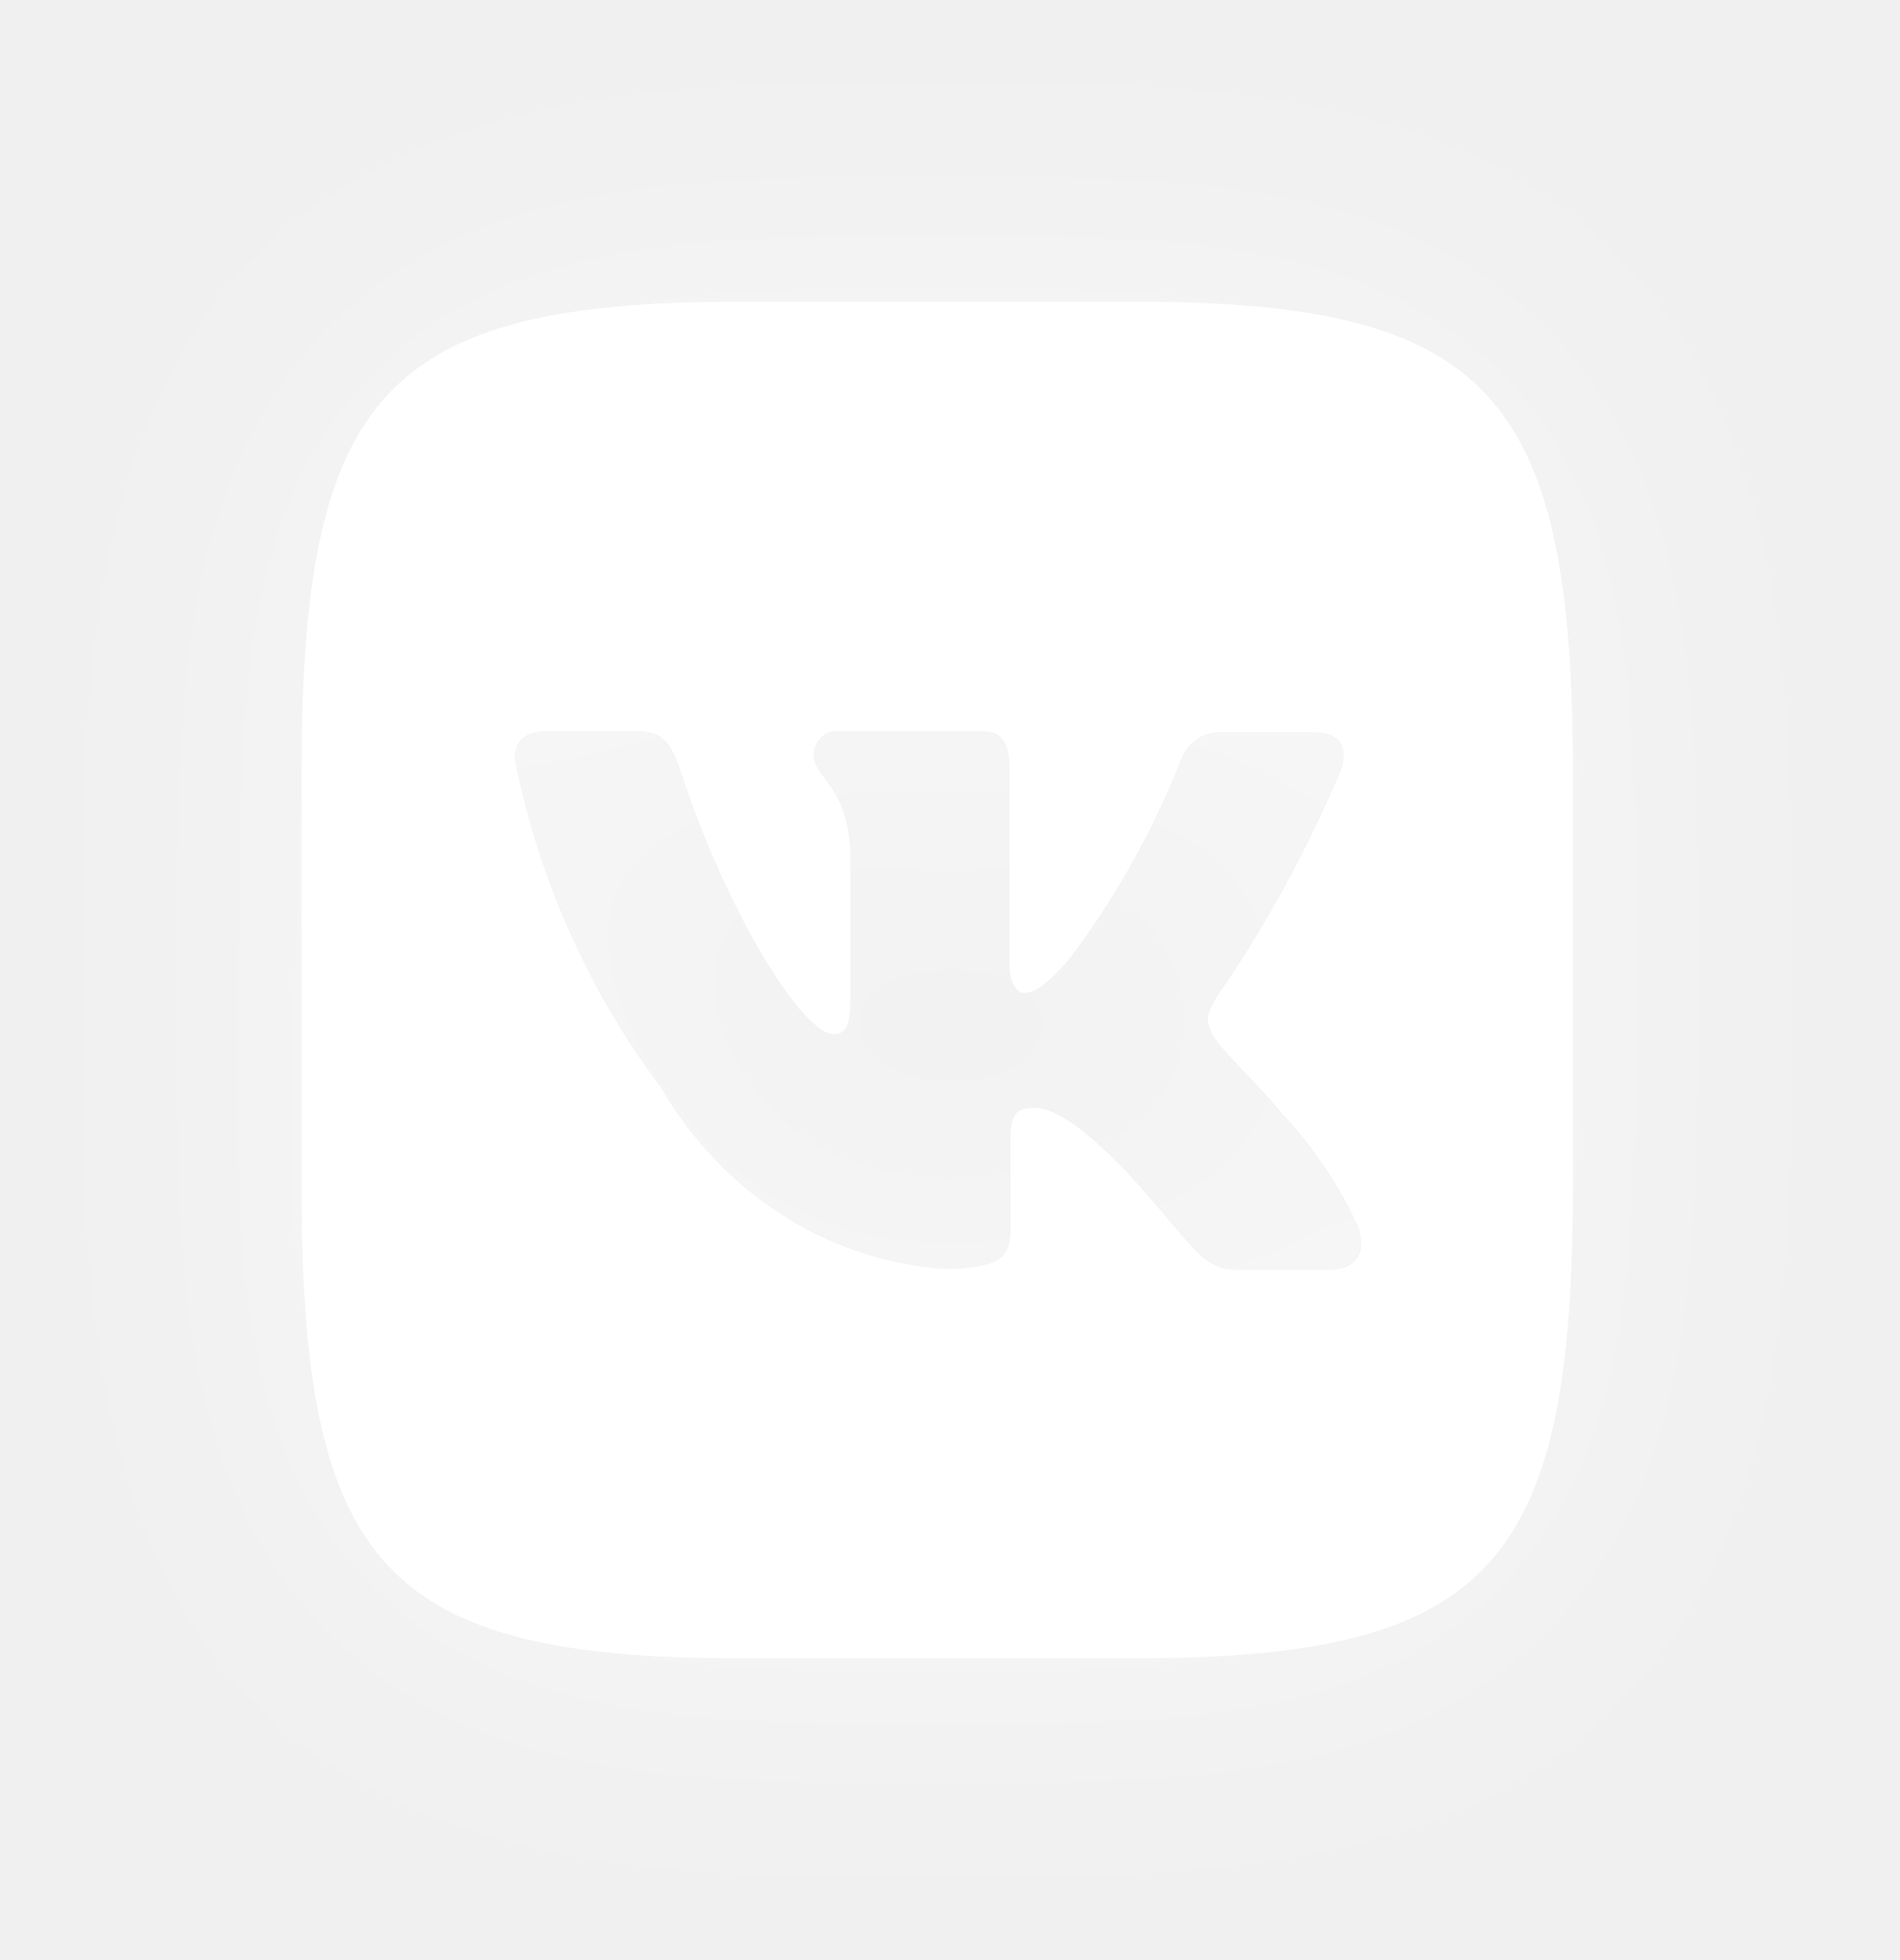
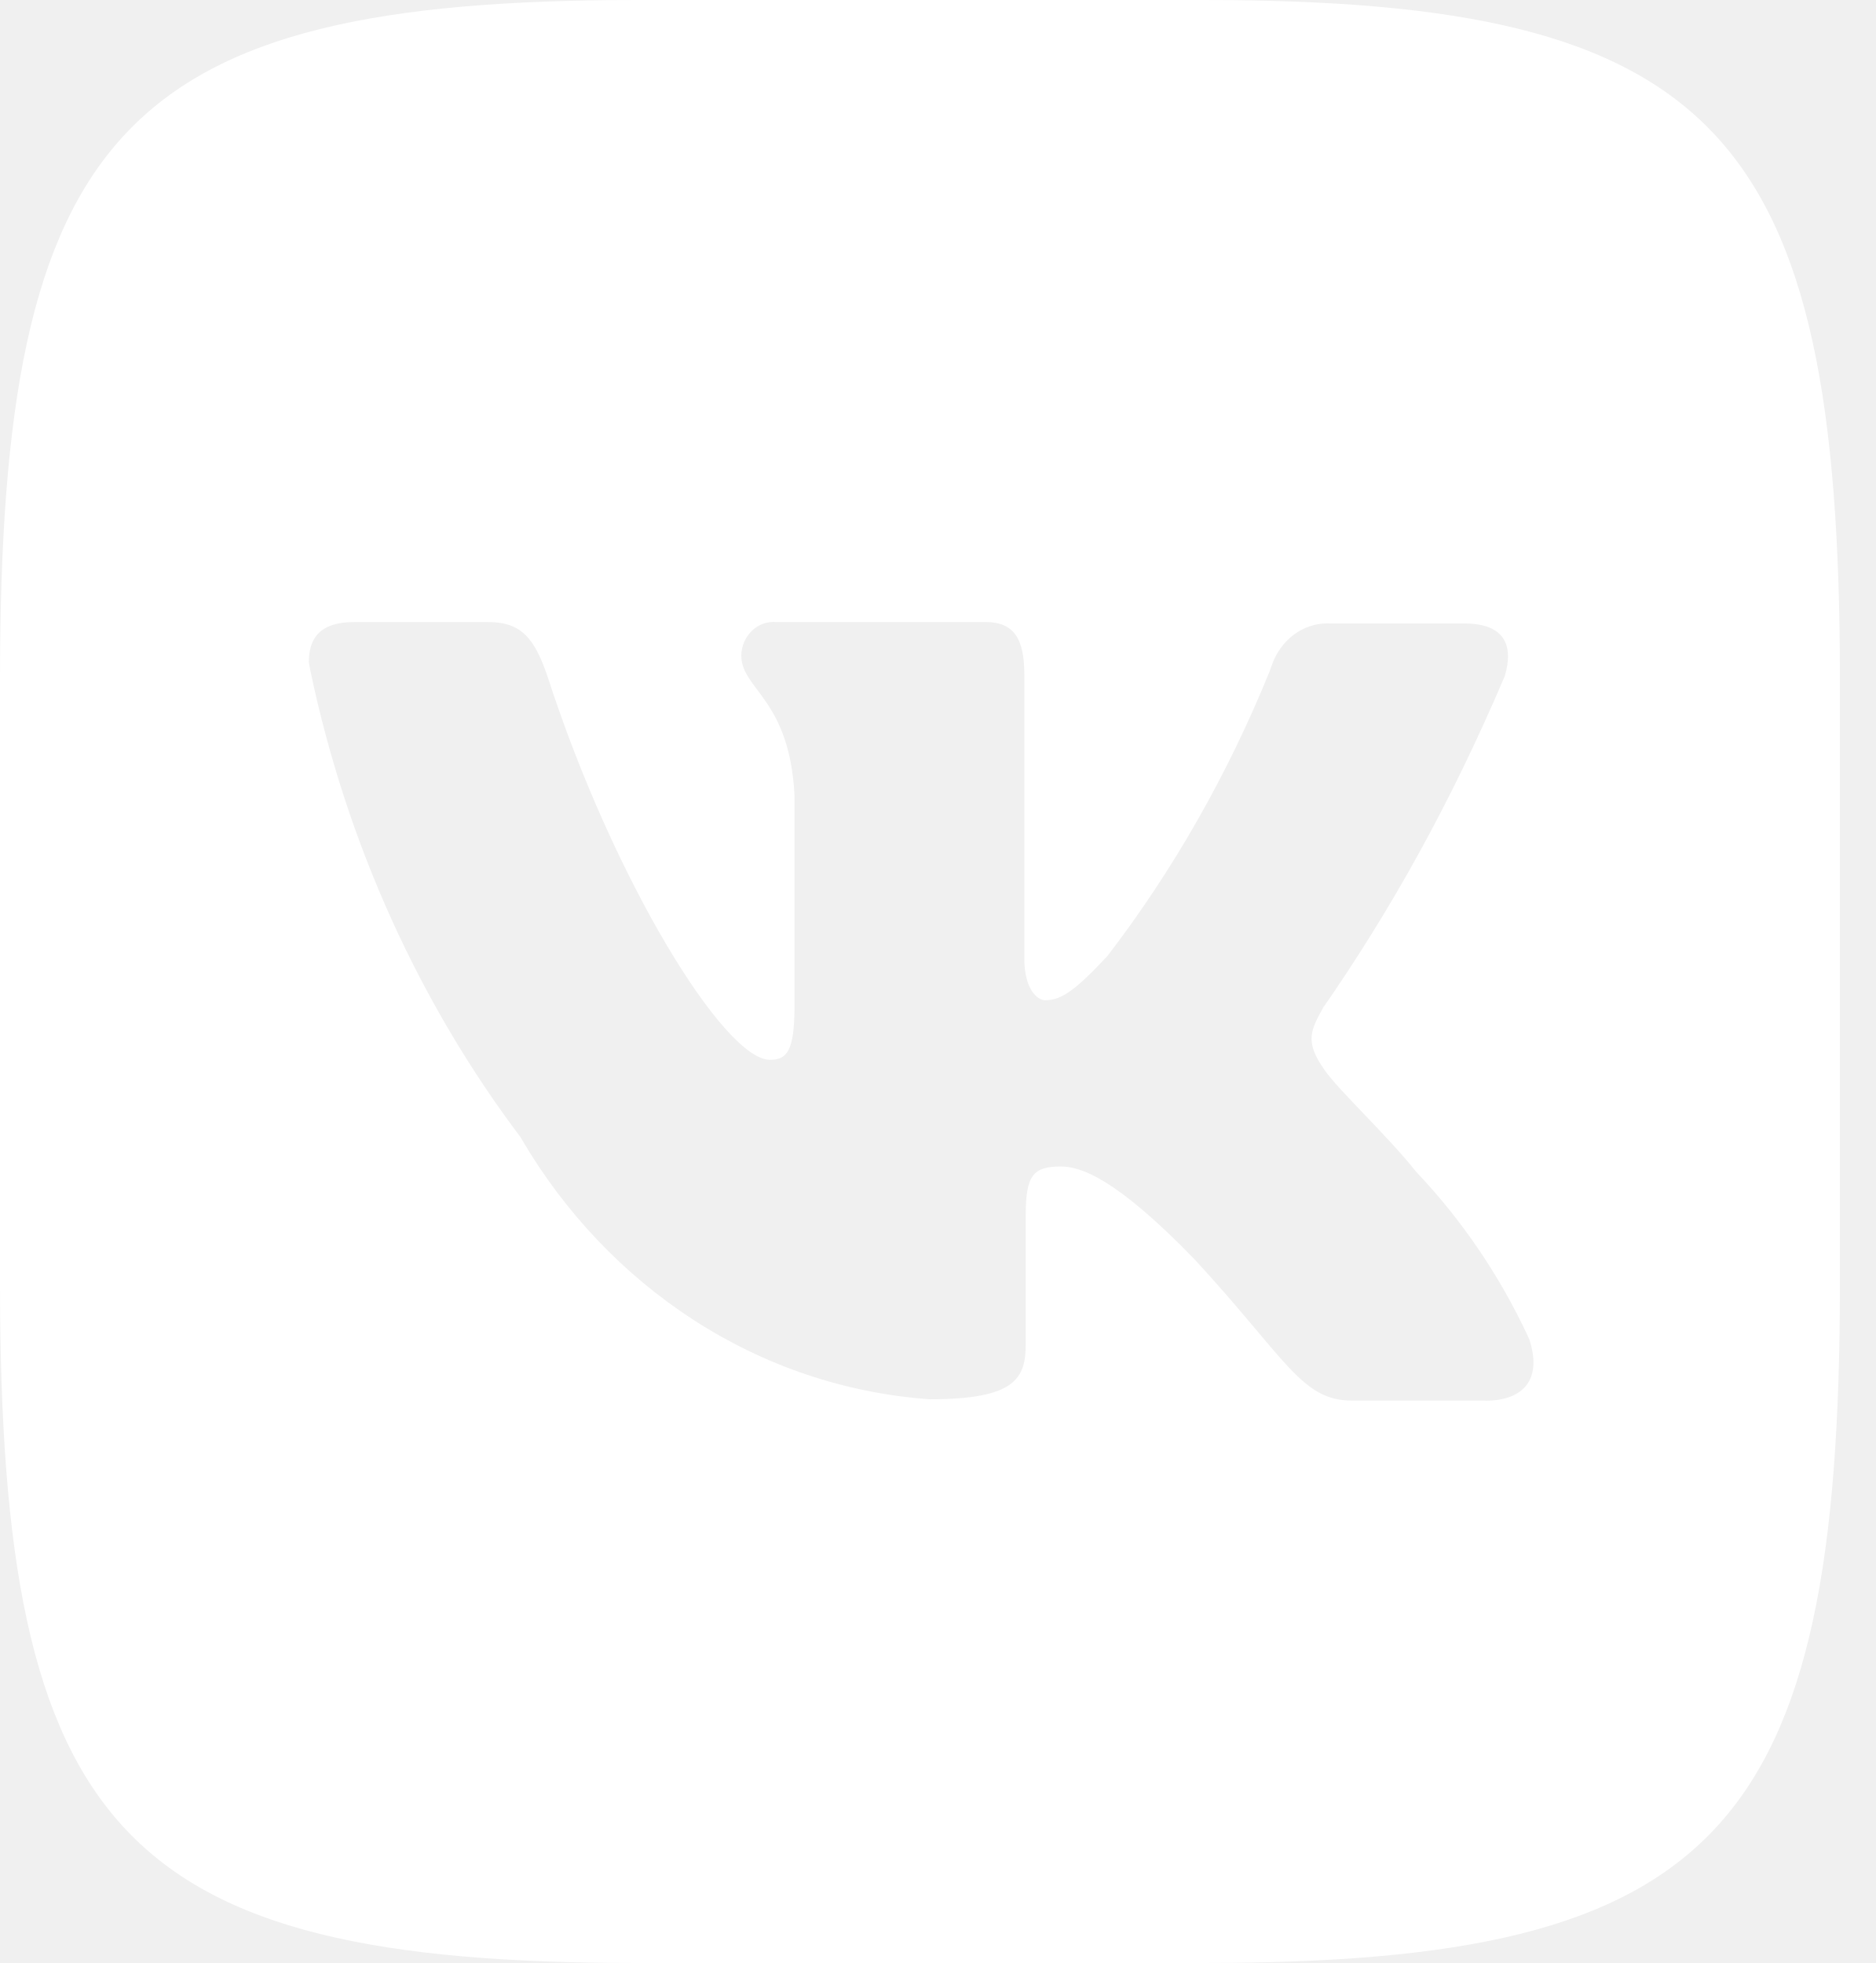
- <svg xmlns="http://www.w3.org/2000/svg" width="63" height="65" viewBox="0 0 63 65" fill="none">
-   <g id="icon-vkontakte" filter="url(#filter0_d_11_16)">
-     <path id="Vector" d="M44.048 42.107H40.984C39.824 42.107 39.465 41.122 37.381 38.869C35.566 36.993 34.763 36.741 34.317 36.741C33.691 36.741 33.513 36.932 33.513 37.853V40.806C33.513 41.601 33.275 42.077 31.31 42.077C27.348 41.793 23.942 39.487 21.964 36.126L21.935 36.073C19.64 33.032 17.948 29.366 17.111 25.357L17.081 25.182C17.081 24.706 17.259 24.26 18.122 24.26H21.187C21.96 24.26 22.258 24.641 22.558 25.53C24.074 30.199 26.605 34.295 27.647 34.295C28.034 34.295 28.212 34.105 28.212 33.057V28.227C28.093 26.004 26.992 25.815 26.992 25.021C27.004 24.596 27.331 24.257 27.73 24.257C27.743 24.257 27.754 24.257 27.767 24.259H27.765H32.587C33.242 24.259 33.48 24.64 33.48 25.465V31.977C33.48 32.675 33.778 32.93 33.957 32.93C34.344 32.93 34.673 32.675 35.386 31.914C36.868 29.983 38.135 27.774 39.101 25.393L39.166 25.213C39.37 24.668 39.859 24.29 40.431 24.29C40.458 24.29 40.483 24.292 40.51 24.293H40.506H43.57C44.492 24.293 44.702 24.799 44.492 25.5C43.263 28.388 41.883 30.87 40.282 33.169L40.355 33.057C40.029 33.629 39.91 33.883 40.355 34.52C40.682 34.996 41.755 35.98 42.469 36.87C43.502 37.961 44.369 39.23 45.023 40.632L45.058 40.714C45.356 41.633 44.909 42.11 44.045 42.11L44.048 42.107ZM37.561 10H24.614C12.797 10 10 12.984 10 25.593V39.407C10 52.016 12.797 55 24.614 55H37.561C49.378 55 52.175 52.016 52.175 39.407V25.593C52.175 12.984 49.347 10 37.561 10Z" fill="white" />
+ <svg xmlns="http://www.w3.org/2000/svg" width="43" height="45" viewBox="0 0 43 45" fill="none">
+   <g id="icon-vkontakte">
+     <path id="Vector" d="M34.048 32.107H30.984C29.824 32.107 29.465 31.122 27.381 28.869C25.566 26.993 24.763 26.741 24.317 26.741C23.691 26.741 23.512 26.932 23.512 27.853V30.806C23.512 31.601 23.275 32.077 21.31 32.077C17.348 31.793 13.942 29.487 11.964 26.126L11.935 26.073C9.64 23.032 7.948 19.366 7.111 15.357L7.08 15.182C7.08 14.706 7.259 14.26 8.123 14.26H11.187C11.96 14.26 12.258 14.641 12.558 15.53C14.074 20.199 16.605 24.295 17.647 24.295C18.034 24.295 18.212 24.105 18.212 23.057V18.227C18.093 16.004 16.992 15.815 16.992 15.021C17.004 14.596 17.331 14.257 17.73 14.257C17.743 14.257 17.754 14.257 17.767 14.259H17.765H22.587C23.242 14.259 23.48 14.64 23.48 15.465V21.977C23.48 22.675 23.778 22.93 23.957 22.93C24.344 22.93 24.673 22.675 25.386 21.914C26.868 19.983 28.135 17.774 29.101 15.393L29.166 15.213C29.369 14.668 29.859 14.29 30.431 14.29C30.458 14.29 30.483 14.292 30.51 14.293H30.506H33.57C34.492 14.293 34.702 14.799 34.492 15.5C33.263 18.388 31.883 20.87 30.282 23.169L30.355 23.057C30.029 23.629 29.91 23.883 30.355 24.52C30.682 24.996 31.755 25.98 32.469 26.87C33.502 27.961 34.369 29.23 35.023 30.632L35.058 30.714C35.356 31.633 34.909 32.11 34.045 32.11L34.048 32.107ZM27.561 0H14.614C2.797 0 0 2.984 0 15.593V29.407C0 42.016 2.797 45 14.614 45H27.561C39.378 45 42.175 42.016 42.175 29.407V15.593C42.175 2.984 39.347 0 27.561 0Z" fill="white" />
  </g>
-   <defs>
-     <filter id="filter0_d_11_16" x="0" y="0" width="62.175" height="65" filterUnits="userSpaceOnUse" color-interpolation-filters="sRGB">
-       <feFlood flood-opacity="0" result="BackgroundImageFix" />
-       <feColorMatrix in="SourceAlpha" type="matrix" values="0 0 0 0 0 0 0 0 0 0 0 0 0 0 0 0 0 0 127 0" result="hardAlpha" />
-       <feOffset />
-       <feGaussianBlur stdDeviation="5" />
-       <feComposite in2="hardAlpha" operator="out" />
-       <feColorMatrix type="matrix" values="0 0 0 0 1 0 0 0 0 1 0 0 0 0 1 0 0 0 0.5 0" />
-       <feBlend mode="normal" in2="BackgroundImageFix" result="effect1_dropShadow_11_16" />
-       <feBlend mode="normal" in="SourceGraphic" in2="effect1_dropShadow_11_16" result="shape" />
-     </filter>
-   </defs>
</svg>
